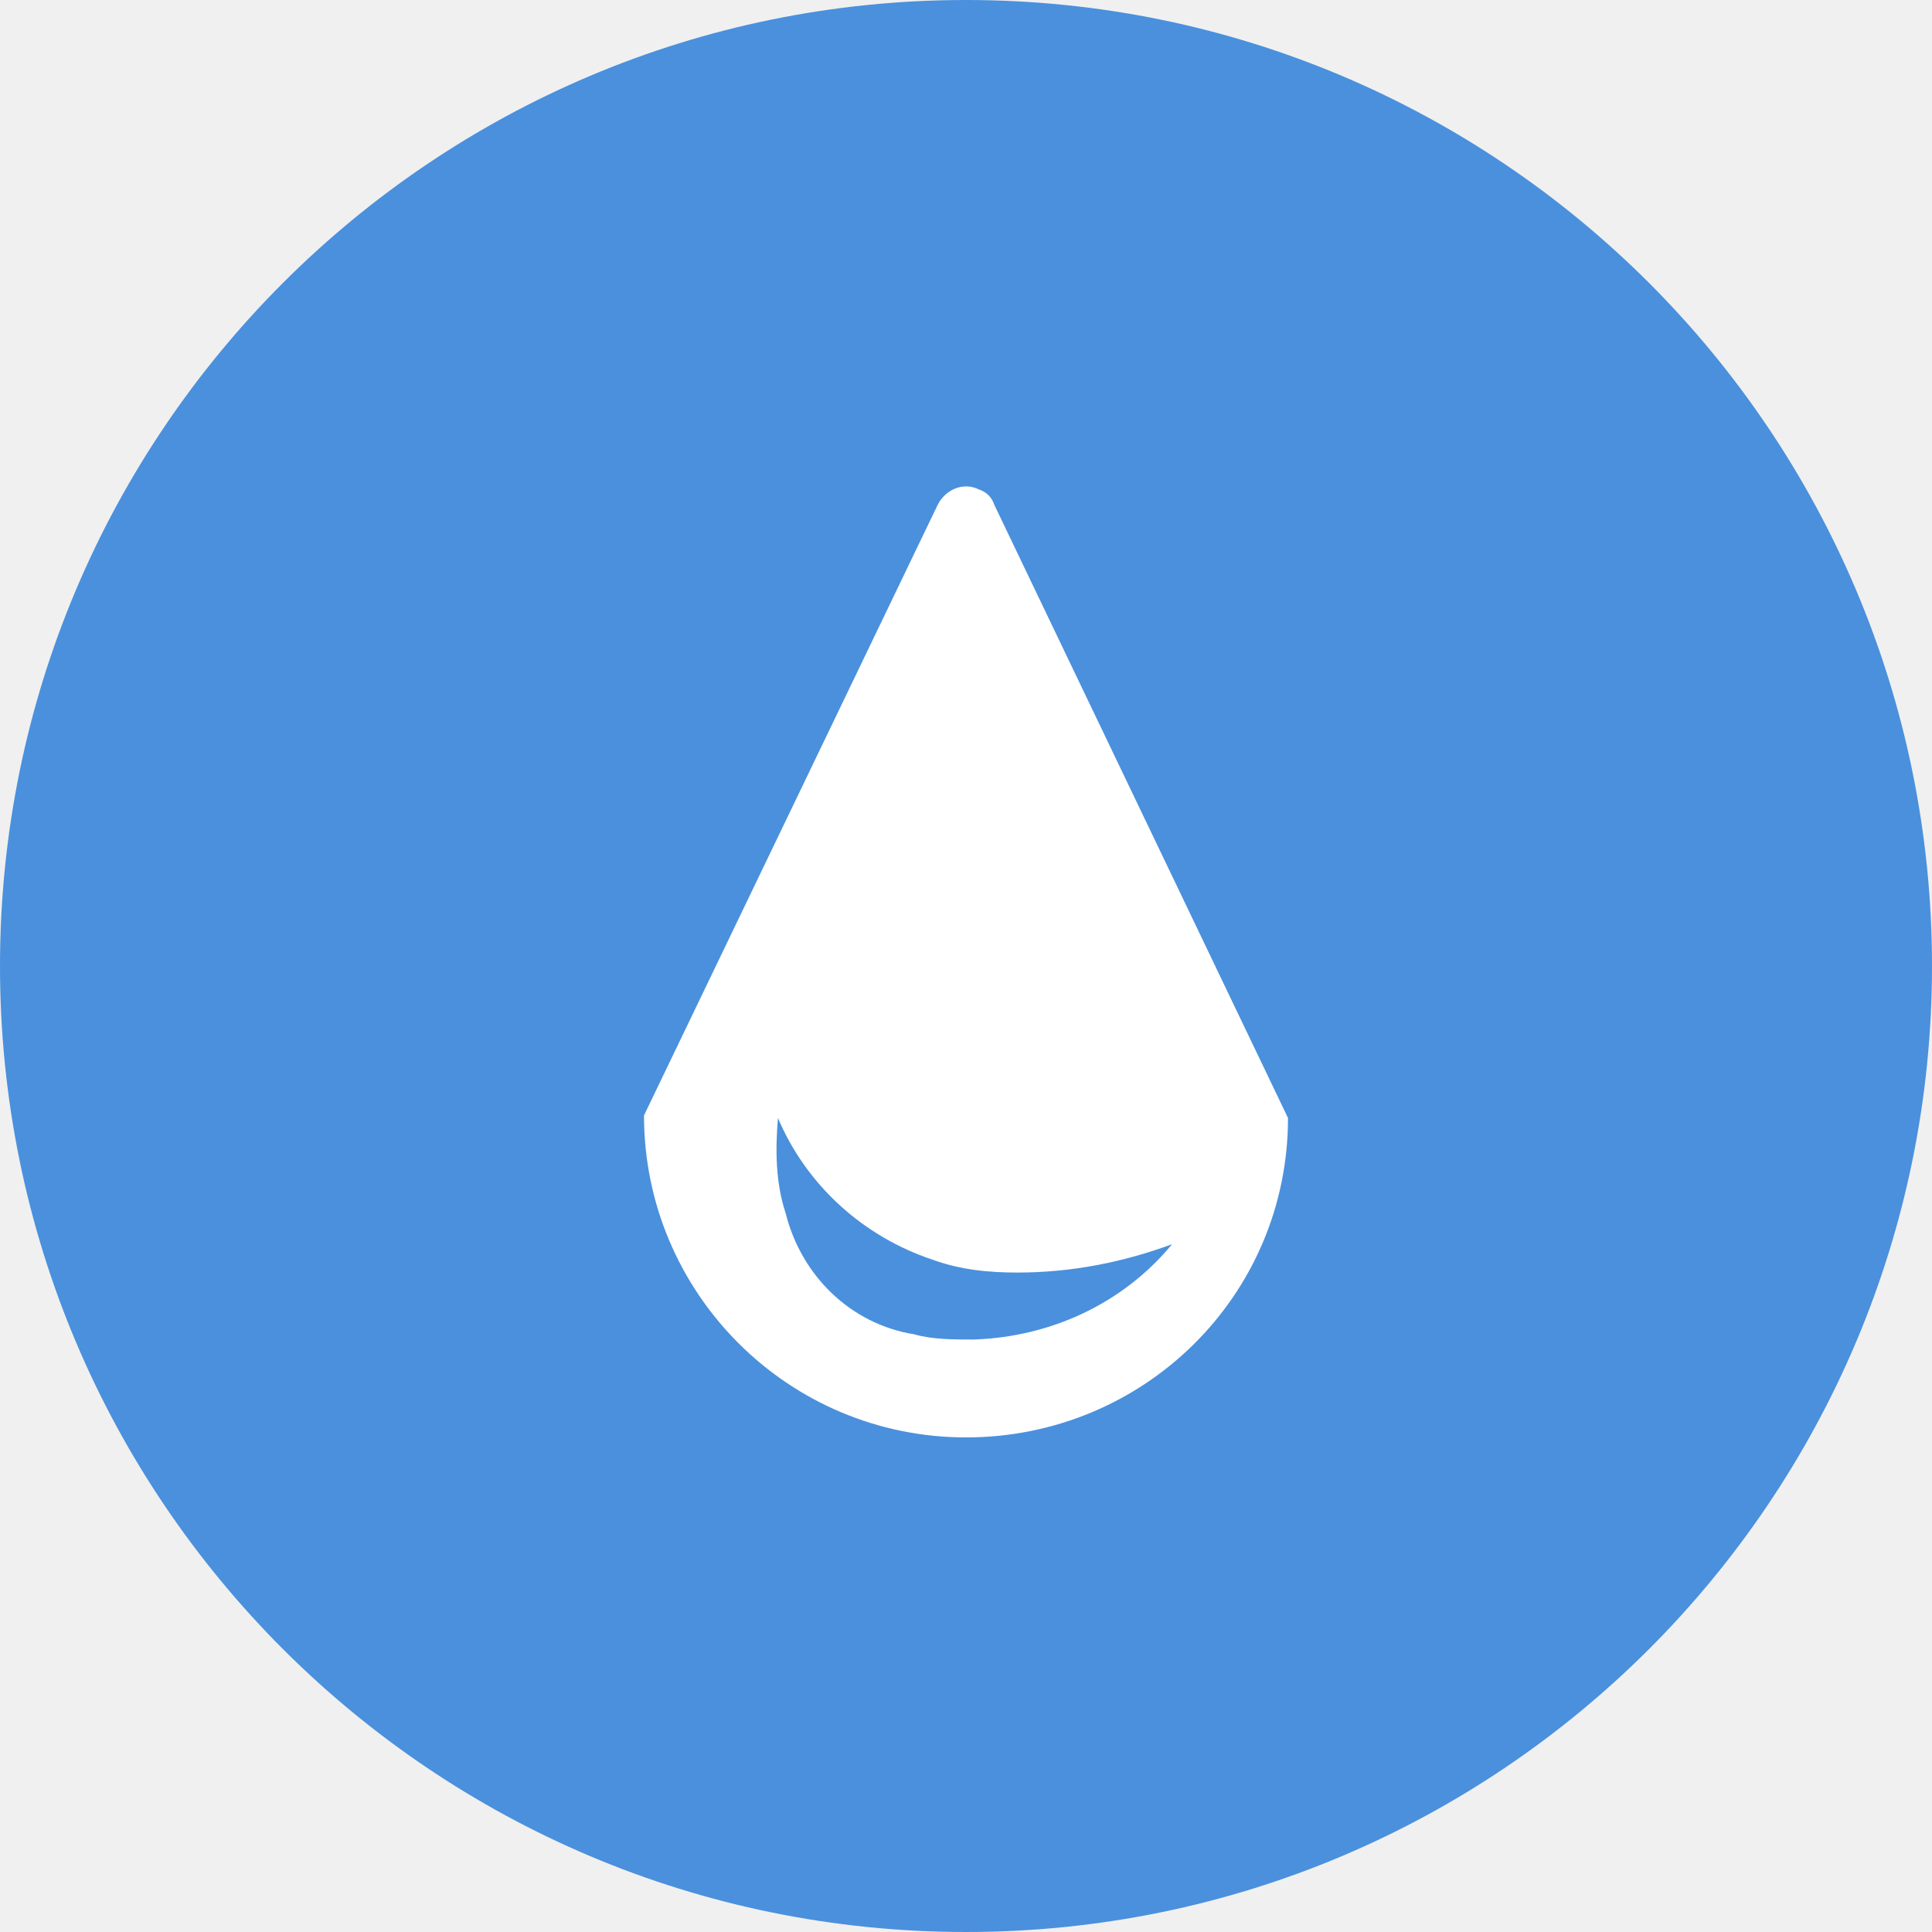
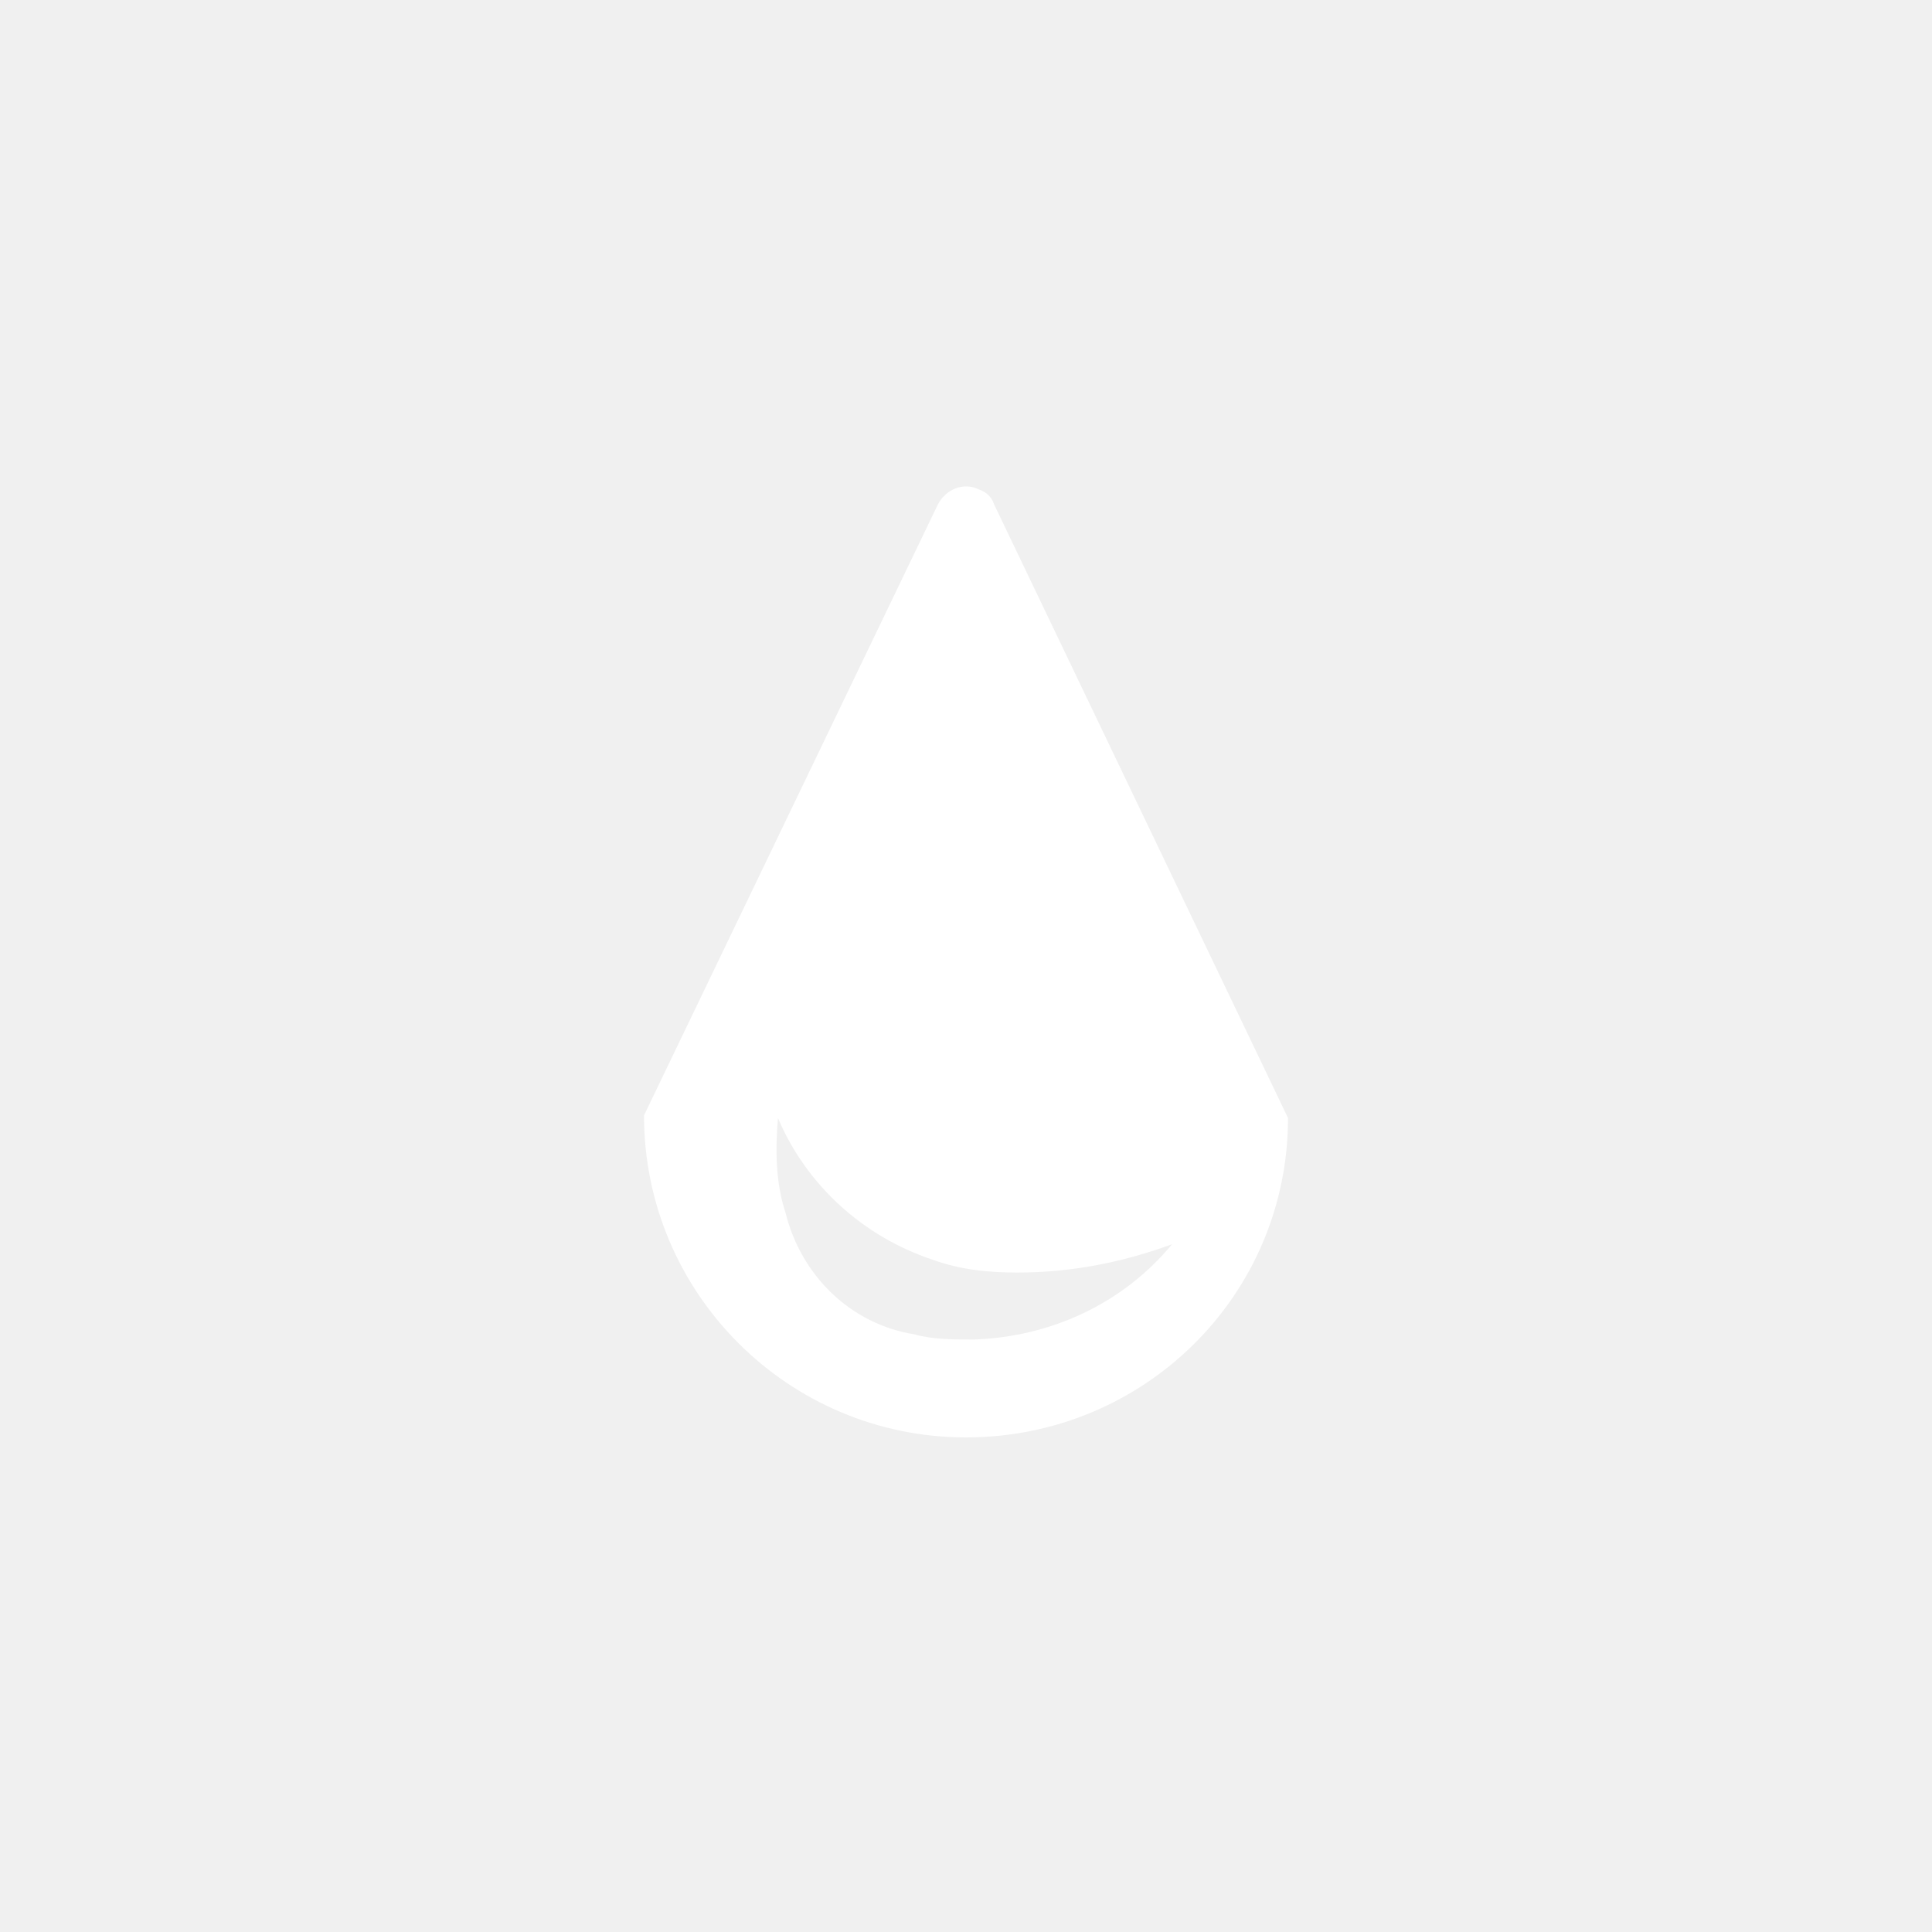
<svg xmlns="http://www.w3.org/2000/svg" version="1.1" x="0px" y="0px" viewBox="0 0 75 75" style="enable-background:new 0 0 75 75;" xml:space="preserve">
  <g id="Types_Water">
-     <circle fill="#4A90DD" cx="37.5" cy="37.5" r="37.5" />
    <path id="Oval_5" transform="translate(15 15)" fill="#fff" d="M22.5,40.8c-6.9,0-12.5-5.6-12.5-12.5L21.4,4.6C21.7,4,22.4,3.7,23,4c0.3,0.1,0.5,0.3,0.6,0.6   L35,28.4C35,35.3,29.4,40.8,22.5,40.8z M15.2,28.4c-0.1,1.2-0.1,2.5,0.3,3.7c0.6,2.4,2.5,4.3,5,4.7c0.7,0.2,1.5,0.2,2.3,0.2   c3-0.1,5.8-1.4,7.7-3.7l0,0c-1.9,0.7-3.9,1.1-6,1.1c-1.1,0-2.2-0.1-3.3-0.5C18.5,33,16.3,31,15.2,28.4z" />
  </g>
</svg>
